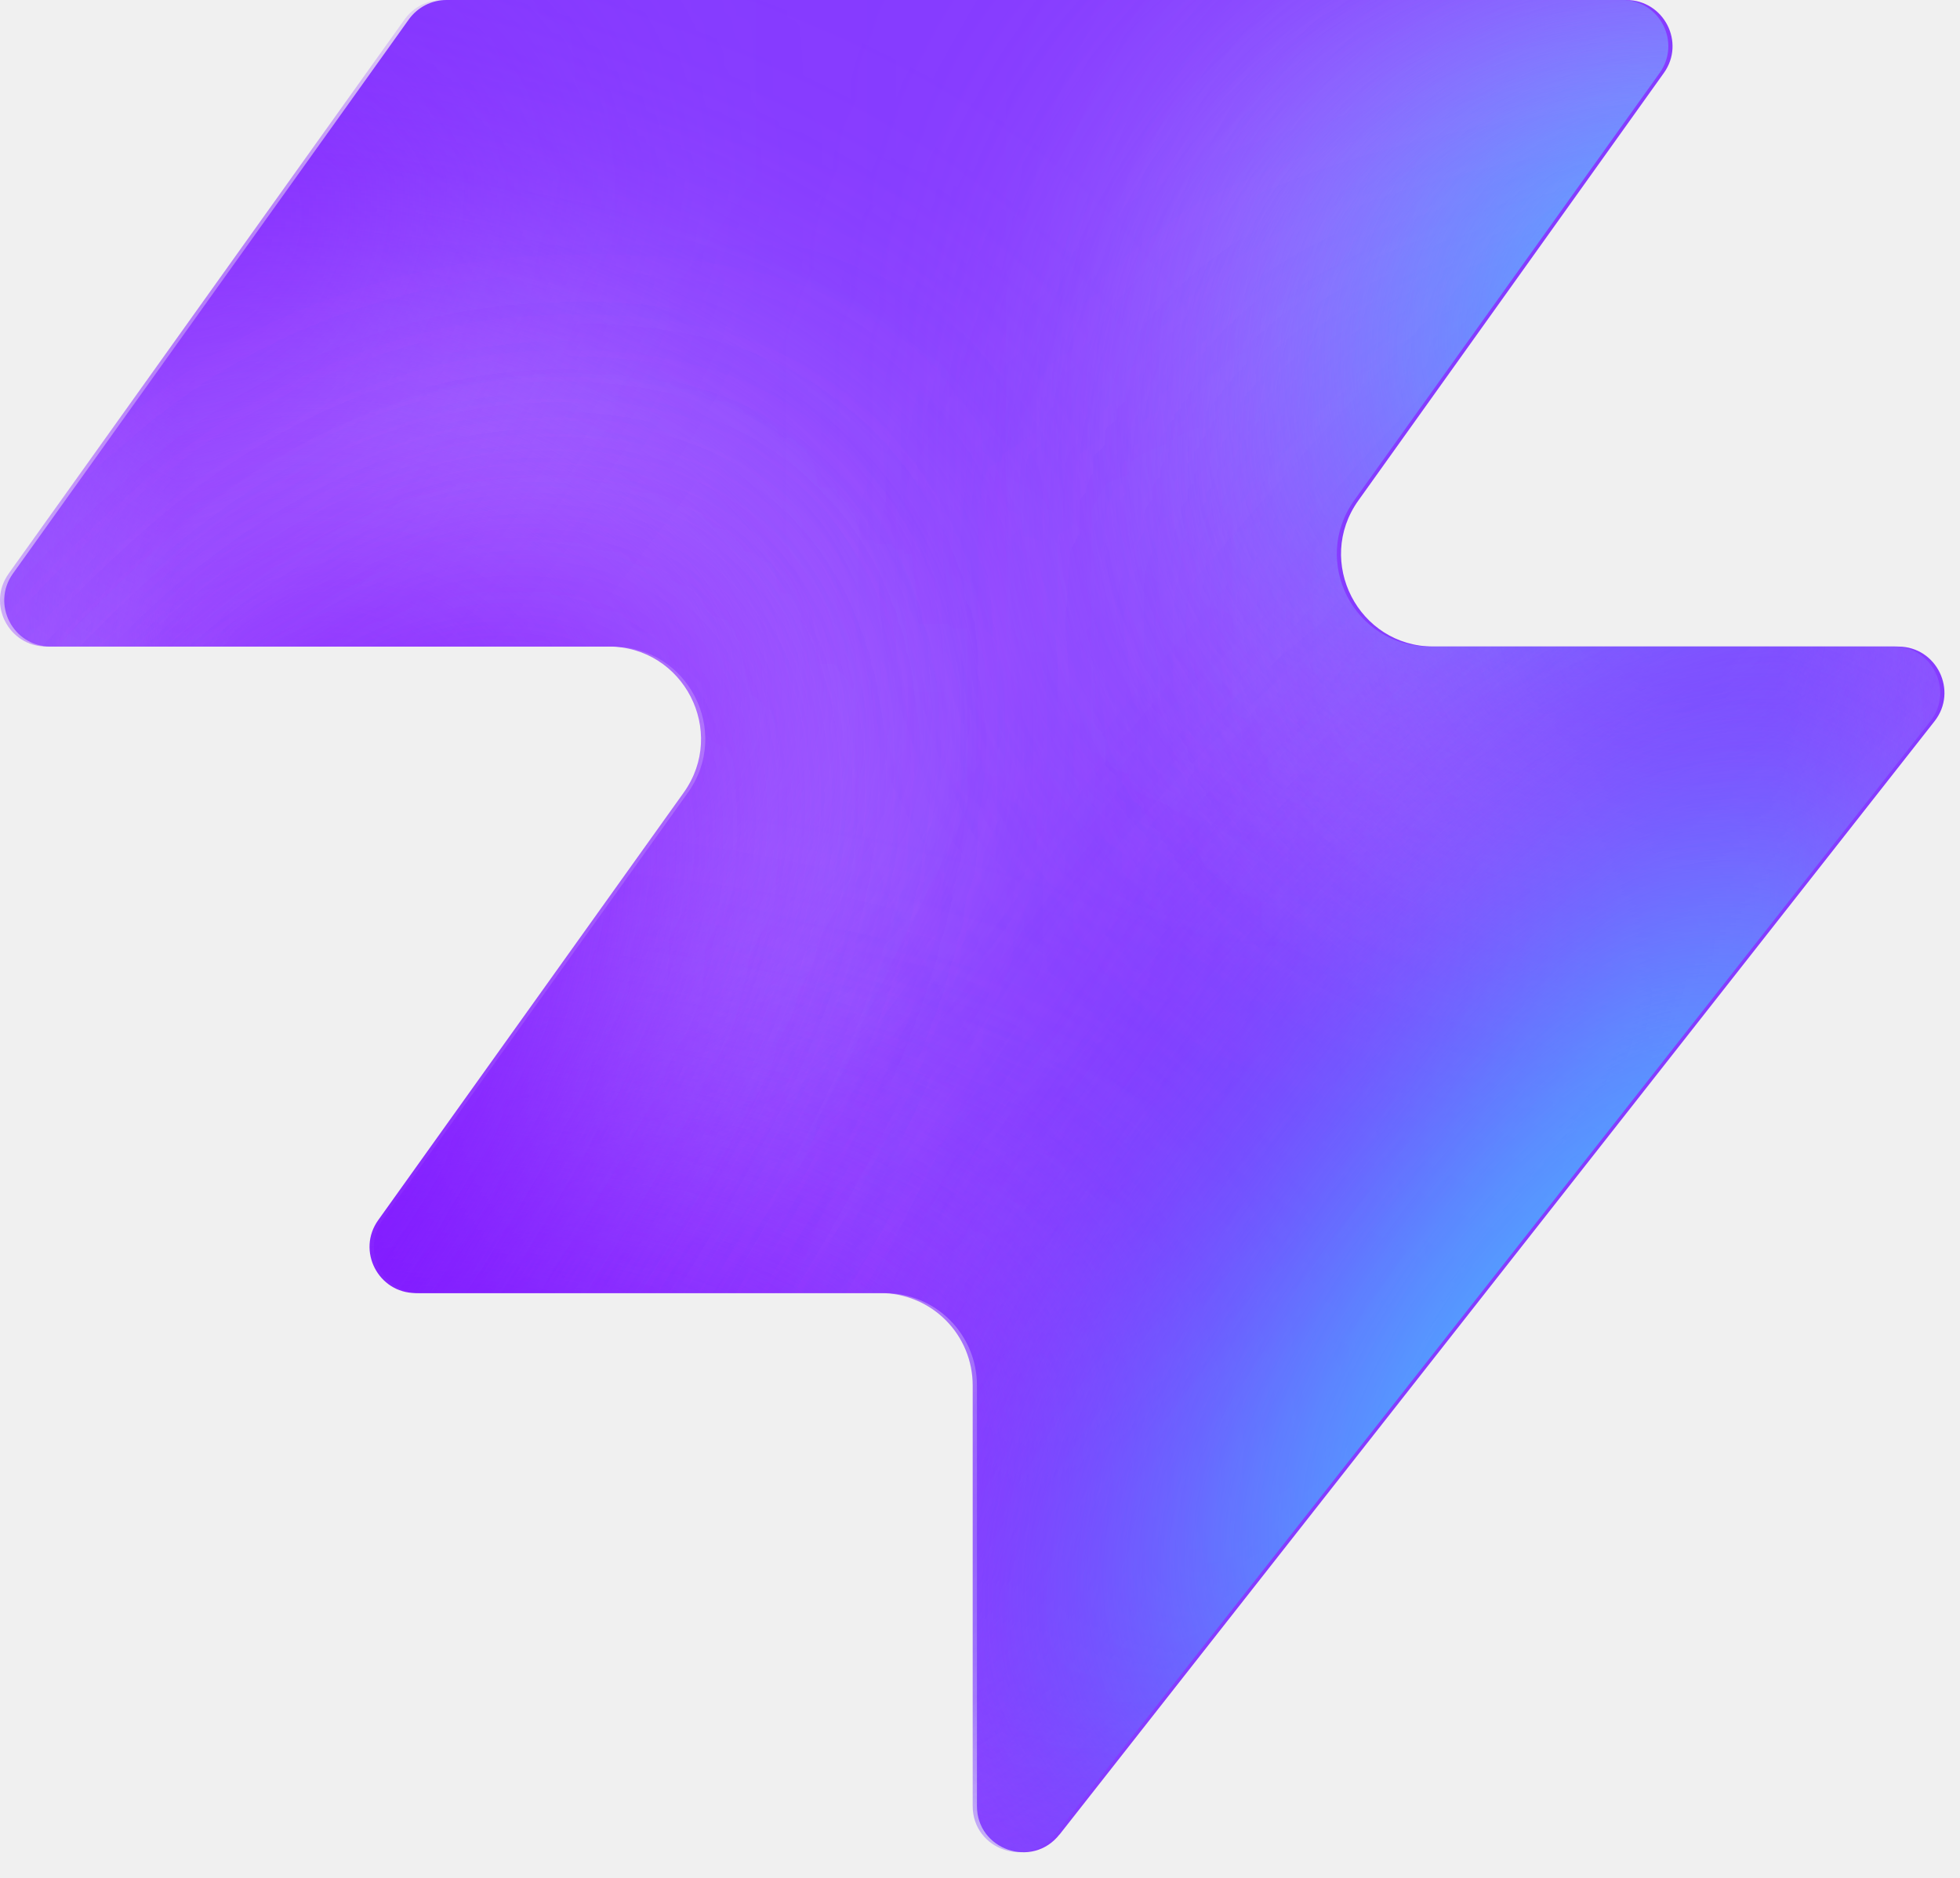
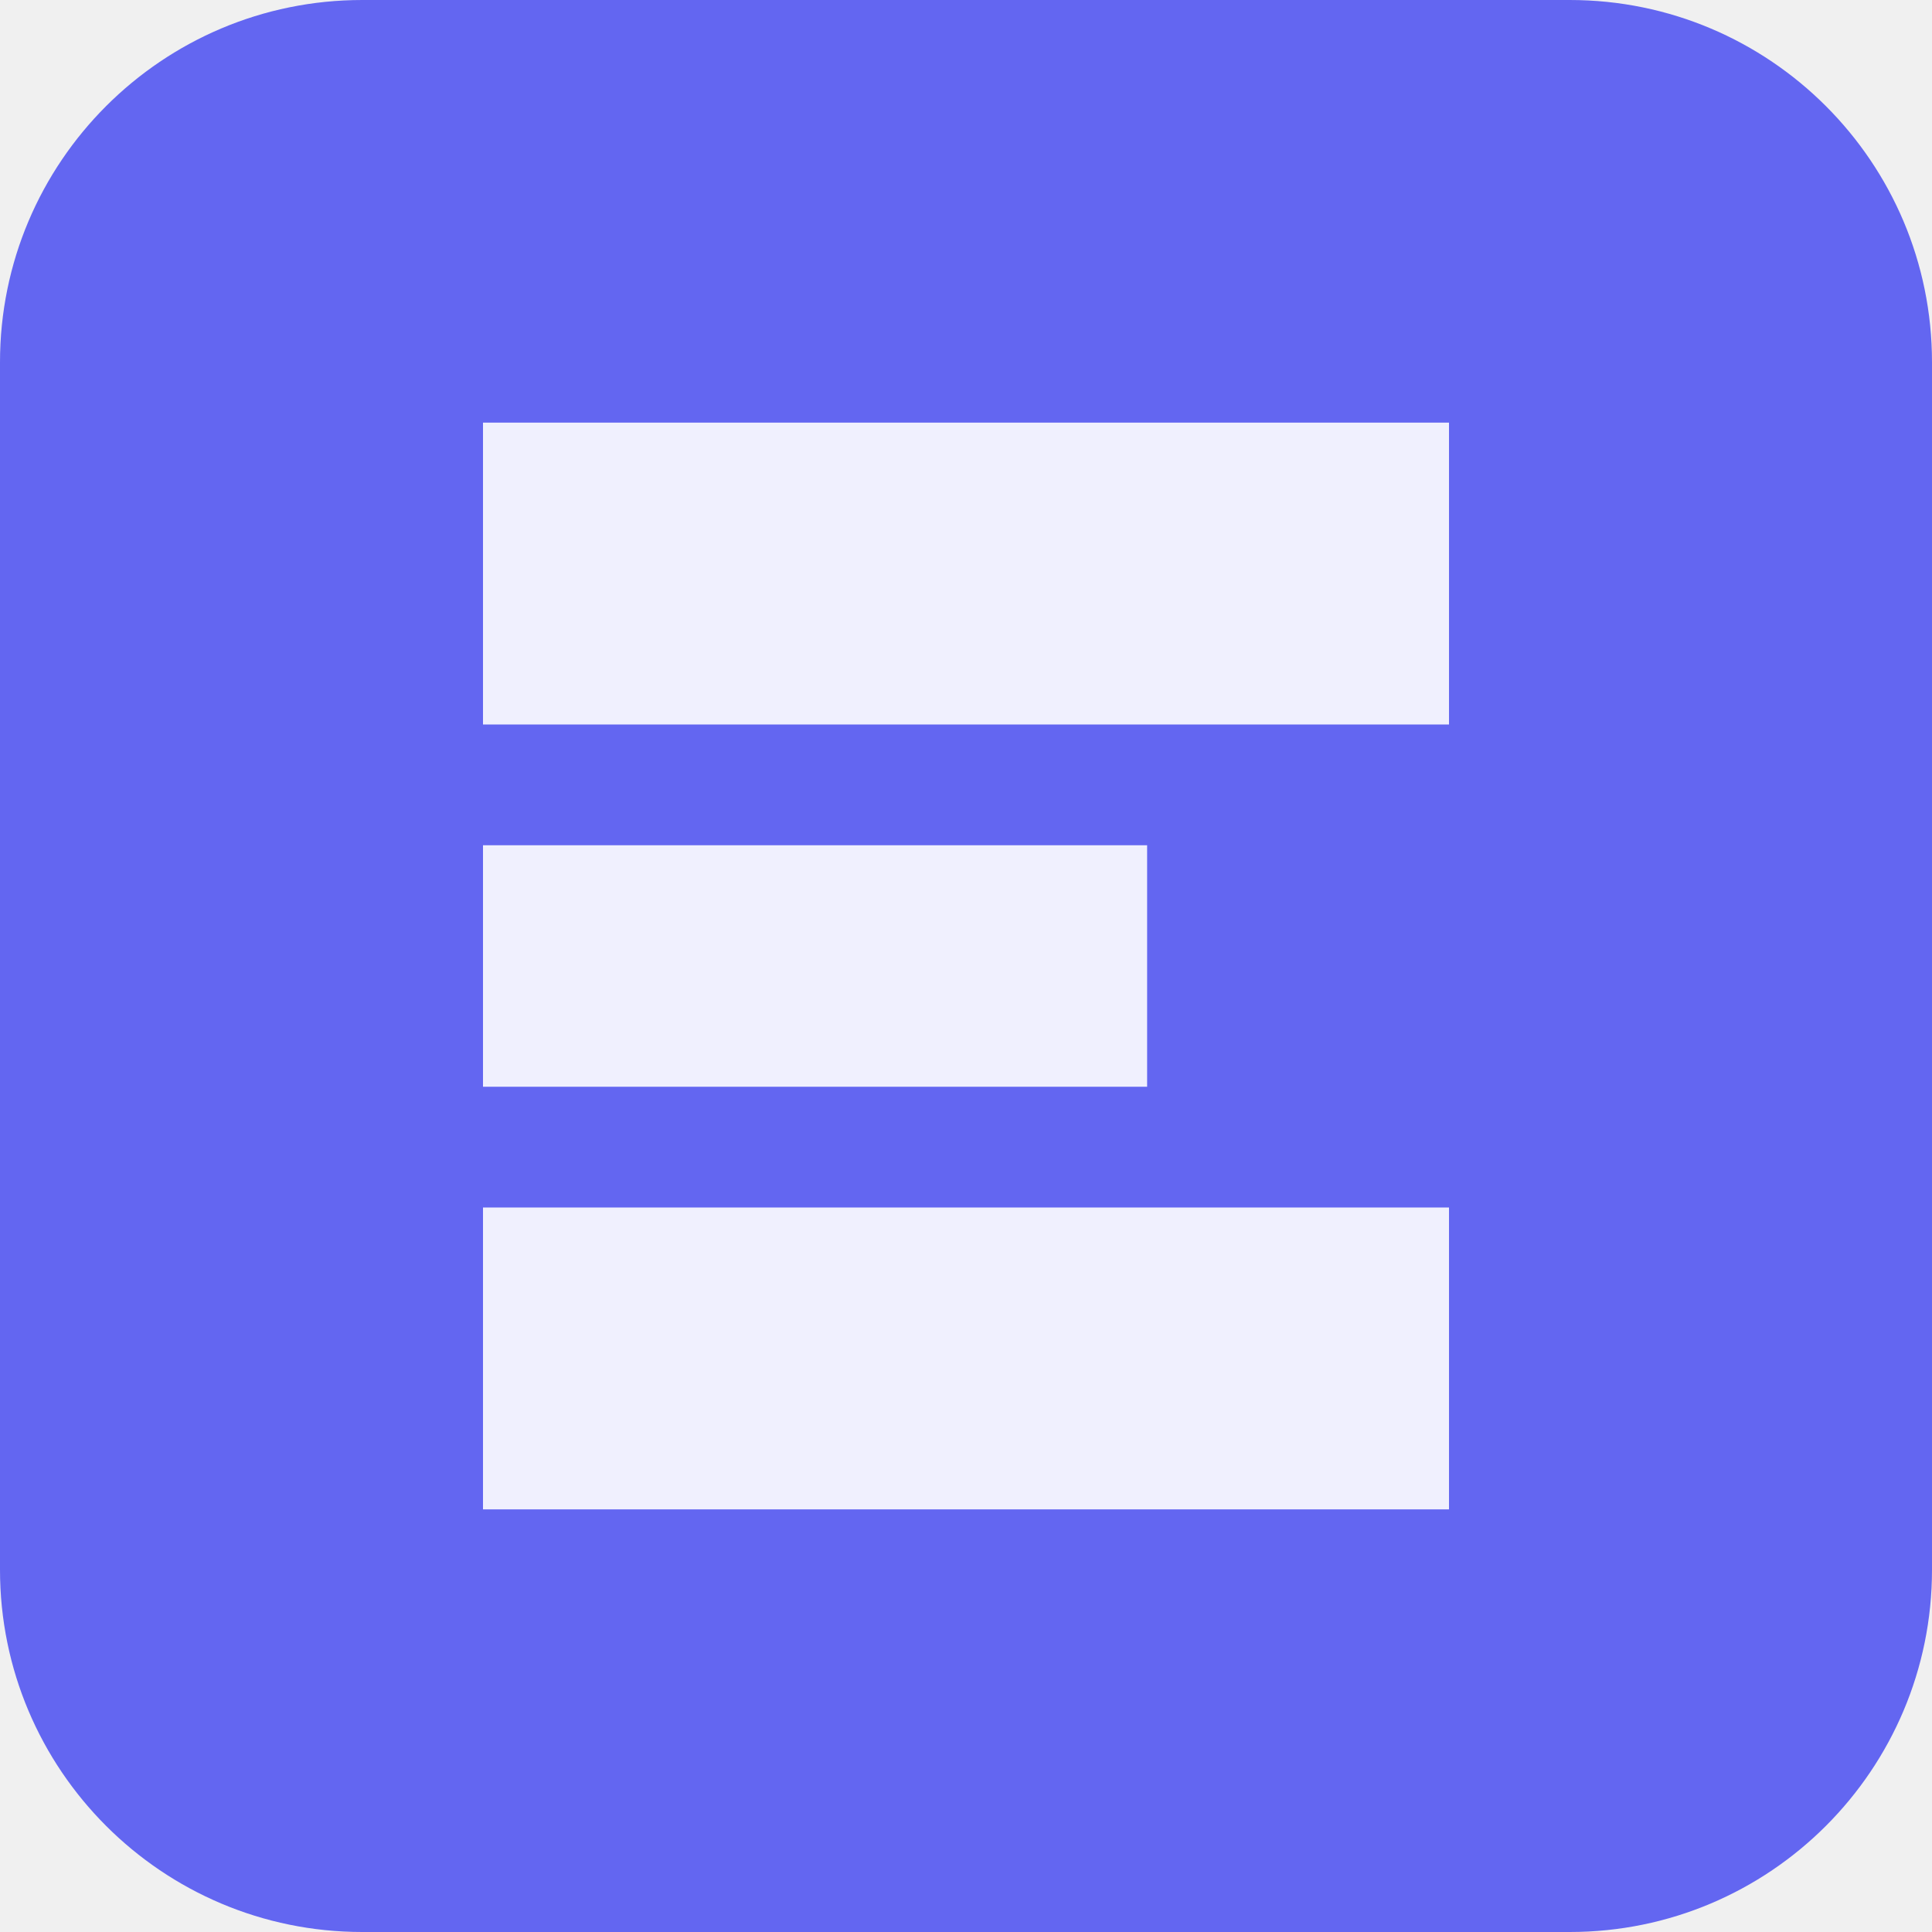
- <svg xmlns="http://www.w3.org/2000/svg" width="48" height="46" fill="none" viewBox="0 0 48 46">
-   <path fill="#863bff" d="M25.946 44.938c-.664.845-2.021.375-2.021-.698V33.937a2.26 2.26 0 0 0-2.262-2.262H10.287c-.92 0-1.456-1.04-.92-1.788l7.48-10.471c1.07-1.497 0-3.578-1.842-3.578H1.237c-.92 0-1.456-1.04-.92-1.788L10.013.474c.214-.297.556-.474.92-.474h28.894c.92 0 1.456 1.04.92 1.788l-7.48 10.471c-1.07 1.498 0 3.579 1.842 3.579h11.377c.943 0 1.473 1.088.89 1.83L25.947 44.94z" style="fill:#863bff;fill:color(display-p3 .525 .23 1);fill-opacity:1" />
-   <mask id="a" width="48" height="46" x="0" y="0" maskUnits="userSpaceOnUse" style="mask-type:alpha">
-     <path fill="#000" d="M25.842 44.938c-.664.844-2.021.375-2.021-.698V33.937a2.26 2.26 0 0 0-2.262-2.262H10.183c-.92 0-1.456-1.04-.92-1.788l7.48-10.471c1.07-1.498 0-3.579-1.842-3.579H1.133c-.92 0-1.456-1.04-.92-1.787L9.91.473c.214-.297.556-.474.92-.474h28.894c.92 0 1.456 1.04.92 1.788l-7.48 10.471c-1.07 1.498 0 3.578 1.842 3.578h11.377c.943 0 1.473 1.088.89 1.832L25.843 44.94z" style="fill:#000;fill-opacity:1" />
-   </mask>
-   <g mask="url(#a)">
-     <g filter="url(#b)">
-       <ellipse cx="5.508" cy="14.704" fill="#ede6ff" rx="5.508" ry="14.704" style="fill:#ede6ff;fill:color(display-p3 .927 .903 1);fill-opacity:1" transform="matrix(.00324 1 1 -.00324 -4.47 31.516)" />
-     </g>
-     <g filter="url(#c)">
-       <ellipse cx="10.399" cy="29.851" fill="#ede6ff" rx="10.399" ry="29.851" style="fill:#ede6ff;fill:color(display-p3 .927 .903 1);fill-opacity:1" transform="matrix(.00324 1 1 -.00324 -39.328 7.883)" />
-     </g>
-     <g filter="url(#d)">
-       <ellipse cx="5.508" cy="30.487" fill="#7e14ff" rx="5.508" ry="30.487" style="fill:#7e14ff;fill:color(display-p3 .492 .077 1);fill-opacity:1" transform="rotate(89.814 -25.913 -14.639)scale(1 -1)" />
-     </g>
-     <g filter="url(#e)">
-       <ellipse cx="5.508" cy="30.599" fill="#7e14ff" rx="5.508" ry="30.599" style="fill:#7e14ff;fill:color(display-p3 .492 .077 1);fill-opacity:1" transform="rotate(89.814 -32.644 -3.334)scale(1 -1)" />
-     </g>
-     <g filter="url(#f)">
-       <ellipse cx="5.508" cy="30.599" fill="#7e14ff" rx="5.508" ry="30.599" style="fill:#7e14ff;fill:color(display-p3 .492 .077 1);fill-opacity:1" transform="matrix(.00324 1 1 -.00324 -34.34 30.47)" />
-     </g>
-     <g filter="url(#g)">
-       <ellipse cx="14.072" cy="22.078" fill="#ede6ff" rx="14.072" ry="22.078" style="fill:#ede6ff;fill:color(display-p3 .927 .903 1);fill-opacity:1" transform="rotate(93.35 24.506 48.493)scale(-1 1)" />
-     </g>
-     <g filter="url(#h)">
-       <ellipse cx="3.47" cy="21.501" fill="#7e14ff" rx="3.47" ry="21.501" style="fill:#7e14ff;fill:color(display-p3 .492 .077 1);fill-opacity:1" transform="rotate(89.009 28.708 47.59)scale(-1 1)" />
-     </g>
-     <g filter="url(#i)">
-       <ellipse cx="3.47" cy="21.501" fill="#7e14ff" rx="3.47" ry="21.501" style="fill:#7e14ff;fill:color(display-p3 .492 .077 1);fill-opacity:1" transform="rotate(89.009 28.708 47.59)scale(-1 1)" />
-     </g>
-     <g filter="url(#j)">
-       <ellipse cx=".387" cy="8.972" fill="#7e14ff" rx="4.407" ry="29.108" style="fill:#7e14ff;fill:color(display-p3 .492 .077 1);fill-opacity:1" transform="rotate(39.51 .387 8.972)" />
-     </g>
-     <g filter="url(#k)">
-       <ellipse cx="47.523" cy="-6.092" fill="#7e14ff" rx="4.407" ry="29.108" style="fill:#7e14ff;fill:color(display-p3 .492 .077 1);fill-opacity:1" transform="rotate(37.892 47.523 -6.092)" />
-     </g>
-     <g filter="url(#l)">
-       <ellipse cx="41.412" cy="6.333" fill="#47bfff" rx="5.971" ry="9.665" style="fill:#47bfff;fill:color(display-p3 .28 .748 1);fill-opacity:1" transform="rotate(37.892 41.412 6.333)" />
-     </g>
-     <g filter="url(#m)">
-       <ellipse cx="-1.879" cy="38.332" fill="#7e14ff" rx="4.407" ry="29.108" style="fill:#7e14ff;fill:color(display-p3 .492 .077 1);fill-opacity:1" transform="rotate(37.892 -1.88 38.332)" />
-     </g>
-     <g filter="url(#n)">
-       <ellipse cx="-1.879" cy="38.332" fill="#7e14ff" rx="4.407" ry="29.108" style="fill:#7e14ff;fill:color(display-p3 .492 .077 1);fill-opacity:1" transform="rotate(37.892 -1.88 38.332)" />
-     </g>
-     <g filter="url(#o)">
-       <ellipse cx="35.651" cy="29.907" fill="#7e14ff" rx="4.407" ry="29.108" style="fill:#7e14ff;fill:color(display-p3 .492 .077 1);fill-opacity:1" transform="rotate(37.892 35.651 29.907)" />
-     </g>
-     <g filter="url(#p)">
-       <ellipse cx="38.418" cy="32.4" fill="#47bfff" rx="5.971" ry="15.297" style="fill:#47bfff;fill:color(display-p3 .28 .748 1);fill-opacity:1" transform="rotate(37.892 38.418 32.4)" />
-     </g>
-   </g>
-   <defs>
-     <filter id="b" width="60.045" height="41.654" x="-19.77" y="16.149" color-interpolation-filters="sRGB" filterUnits="userSpaceOnUse">
-       <feFlood flood-opacity="0" result="BackgroundImageFix" />
-       <feBlend in="SourceGraphic" in2="BackgroundImageFix" result="shape" />
-       <feGaussianBlur result="effect1_foregroundBlur_2002_17158" stdDeviation="7.659" />
-     </filter>
-     <filter id="c" width="90.34" height="51.437" x="-54.613" y="-7.533" color-interpolation-filters="sRGB" filterUnits="userSpaceOnUse">
-       <feFlood flood-opacity="0" result="BackgroundImageFix" />
-       <feBlend in="SourceGraphic" in2="BackgroundImageFix" result="shape" />
-       <feGaussianBlur result="effect1_foregroundBlur_2002_17158" stdDeviation="7.659" />
-     </filter>
-     <filter id="d" width="79.355" height="29.4" x="-49.64" y="2.03" color-interpolation-filters="sRGB" filterUnits="userSpaceOnUse">
-       <feFlood flood-opacity="0" result="BackgroundImageFix" />
-       <feBlend in="SourceGraphic" in2="BackgroundImageFix" result="shape" />
-       <feGaussianBlur result="effect1_foregroundBlur_2002_17158" stdDeviation="4.596" />
-     </filter>
-     <filter id="e" width="79.579" height="29.4" x="-45.045" y="20.029" color-interpolation-filters="sRGB" filterUnits="userSpaceOnUse">
-       <feFlood flood-opacity="0" result="BackgroundImageFix" />
-       <feBlend in="SourceGraphic" in2="BackgroundImageFix" result="shape" />
-       <feGaussianBlur result="effect1_foregroundBlur_2002_17158" stdDeviation="4.596" />
-     </filter>
-     <filter id="f" width="79.579" height="29.4" x="-43.513" y="21.178" color-interpolation-filters="sRGB" filterUnits="userSpaceOnUse">
-       <feFlood flood-opacity="0" result="BackgroundImageFix" />
-       <feBlend in="SourceGraphic" in2="BackgroundImageFix" result="shape" />
-       <feGaussianBlur result="effect1_foregroundBlur_2002_17158" stdDeviation="4.596" />
-     </filter>
-     <filter id="g" width="74.749" height="58.852" x="15.756" y="-17.901" color-interpolation-filters="sRGB" filterUnits="userSpaceOnUse">
-       <feFlood flood-opacity="0" result="BackgroundImageFix" />
-       <feBlend in="SourceGraphic" in2="BackgroundImageFix" result="shape" />
-       <feGaussianBlur result="effect1_foregroundBlur_2002_17158" stdDeviation="7.659" />
-     </filter>
-     <filter id="h" width="61.377" height="25.362" x="23.548" y="2.284" color-interpolation-filters="sRGB" filterUnits="userSpaceOnUse">
-       <feFlood flood-opacity="0" result="BackgroundImageFix" />
-       <feBlend in="SourceGraphic" in2="BackgroundImageFix" result="shape" />
-       <feGaussianBlur result="effect1_foregroundBlur_2002_17158" stdDeviation="4.596" />
-     </filter>
-     <filter id="i" width="61.377" height="25.362" x="23.548" y="2.284" color-interpolation-filters="sRGB" filterUnits="userSpaceOnUse">
-       <feFlood flood-opacity="0" result="BackgroundImageFix" />
-       <feBlend in="SourceGraphic" in2="BackgroundImageFix" result="shape" />
-       <feGaussianBlur result="effect1_foregroundBlur_2002_17158" stdDeviation="4.596" />
-     </filter>
-     <filter id="j" width="56.045" height="63.649" x="-27.636" y="-22.853" color-interpolation-filters="sRGB" filterUnits="userSpaceOnUse">
-       <feFlood flood-opacity="0" result="BackgroundImageFix" />
-       <feBlend in="SourceGraphic" in2="BackgroundImageFix" result="shape" />
-       <feGaussianBlur result="effect1_foregroundBlur_2002_17158" stdDeviation="4.596" />
-     </filter>
-     <filter id="k" width="54.814" height="64.646" x="20.116" y="-38.415" color-interpolation-filters="sRGB" filterUnits="userSpaceOnUse">
-       <feFlood flood-opacity="0" result="BackgroundImageFix" />
-       <feBlend in="SourceGraphic" in2="BackgroundImageFix" result="shape" />
-       <feGaussianBlur result="effect1_foregroundBlur_2002_17158" stdDeviation="4.596" />
-     </filter>
-     <filter id="l" width="33.541" height="35.313" x="24.641" y="-11.323" color-interpolation-filters="sRGB" filterUnits="userSpaceOnUse">
-       <feFlood flood-opacity="0" result="BackgroundImageFix" />
-       <feBlend in="SourceGraphic" in2="BackgroundImageFix" result="shape" />
-       <feGaussianBlur result="effect1_foregroundBlur_2002_17158" stdDeviation="4.596" />
-     </filter>
-     <filter id="m" width="54.814" height="64.646" x="-29.286" y="6.009" color-interpolation-filters="sRGB" filterUnits="userSpaceOnUse">
-       <feFlood flood-opacity="0" result="BackgroundImageFix" />
-       <feBlend in="SourceGraphic" in2="BackgroundImageFix" result="shape" />
-       <feGaussianBlur result="effect1_foregroundBlur_2002_17158" stdDeviation="4.596" />
-     </filter>
-     <filter id="n" width="54.814" height="64.646" x="-29.286" y="6.009" color-interpolation-filters="sRGB" filterUnits="userSpaceOnUse">
-       <feFlood flood-opacity="0" result="BackgroundImageFix" />
-       <feBlend in="SourceGraphic" in2="BackgroundImageFix" result="shape" />
-       <feGaussianBlur result="effect1_foregroundBlur_2002_17158" stdDeviation="4.596" />
-     </filter>
-     <filter id="o" width="54.814" height="64.646" x="8.244" y="-2.416" color-interpolation-filters="sRGB" filterUnits="userSpaceOnUse">
-       <feFlood flood-opacity="0" result="BackgroundImageFix" />
-       <feBlend in="SourceGraphic" in2="BackgroundImageFix" result="shape" />
-       <feGaussianBlur result="effect1_foregroundBlur_2002_17158" stdDeviation="4.596" />
-     </filter>
-     <filter id="p" width="39.409" height="43.623" x="18.713" y="10.588" color-interpolation-filters="sRGB" filterUnits="userSpaceOnUse">
-       <feFlood flood-opacity="0" result="BackgroundImageFix" />
-       <feBlend in="SourceGraphic" in2="BackgroundImageFix" result="shape" />
-       <feGaussianBlur result="effect1_foregroundBlur_2002_17158" stdDeviation="4.596" />
-     </filter>
-   </defs>
+ <svg xmlns="http://www.w3.org/2000/svg" viewBox="0 0 32 32" fill="none">
+   <rect width="32" height="32" rx="6" fill="#6366f1" />
+   <path d="M8 7h16v5H8zM8 14h11v4H8zM8 20h16v5H8z" fill="white" opacity="0.9" />
</svg>
